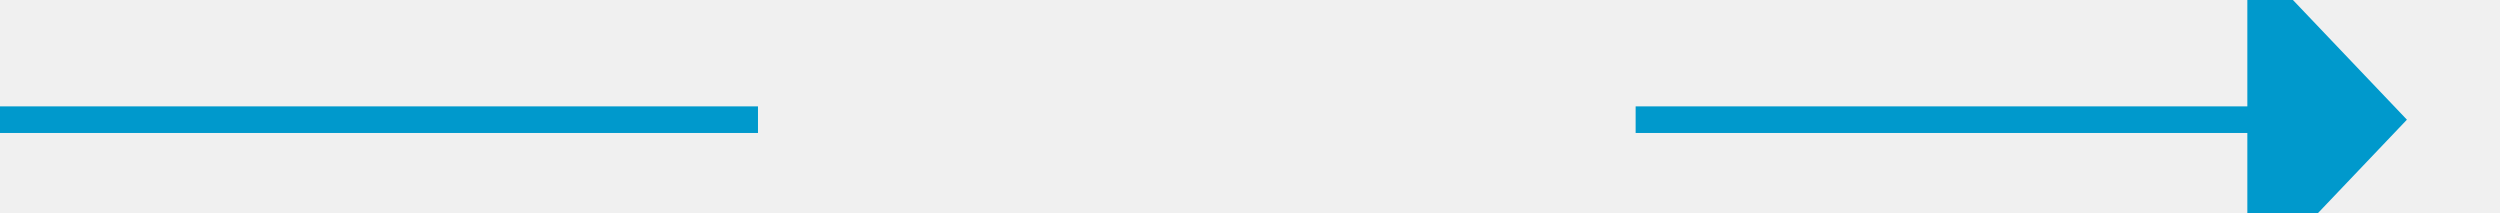
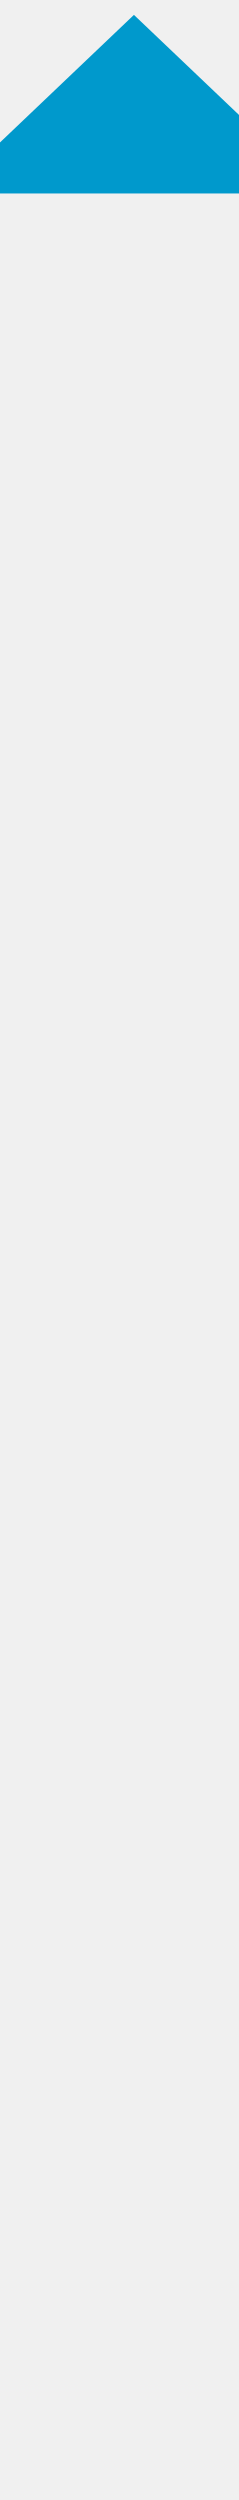
- <svg xmlns="http://www.w3.org/2000/svg" version="1.1" width="94px" height="8px" viewBox="575 699  94 8">
+ <svg xmlns="http://www.w3.org/2000/svg" version="1.1" width="8px" height="84px" viewBox="521 733  8 84">
  <defs>
-     <mask fill="white" id="clip3527">
-       <path d="M 603.5 690  L 636.5 690  L 636.5 717  L 603.5 717  Z M 575 690  L 672 690  L 672 717  L 575 717  Z " fill-rule="evenodd" />
+     <mask fill="white" id="clip3819">
+       <path d="M 0 0  L 0 0  L 0 0  L 0 0  Z M 518 733  L 532 733  L 532 820  L 518 820  Z " fill-rule="evenodd" />
    </mask>
  </defs>
-   <path d="M 603.5 703.5  L 575 703.5  M 636.5 703.5  L 660.5 703.5  " stroke-width="1" stroke="#0099cc" fill="none" />
-   <path d="M 659.5 709.8  L 665.5 703.5  L 659.5 697.2  L 659.5 709.8  Z " fill-rule="nonzero" fill="#0099cc" stroke="none" mask="url(#clip3527)" />
+   <path d="M 525.5 814  L 525.5 738.5  " stroke-width="1" stroke="#0099cc" fill="none" mask="url(#clip3819)" />
+   <path d="M 531.8 739.5  L 525.5 733.5  L 519.2 739.5  L 531.8 739.5  Z " fill-rule="nonzero" fill="#0099cc" stroke="none" mask="url(#clip3819)" />
</svg>
